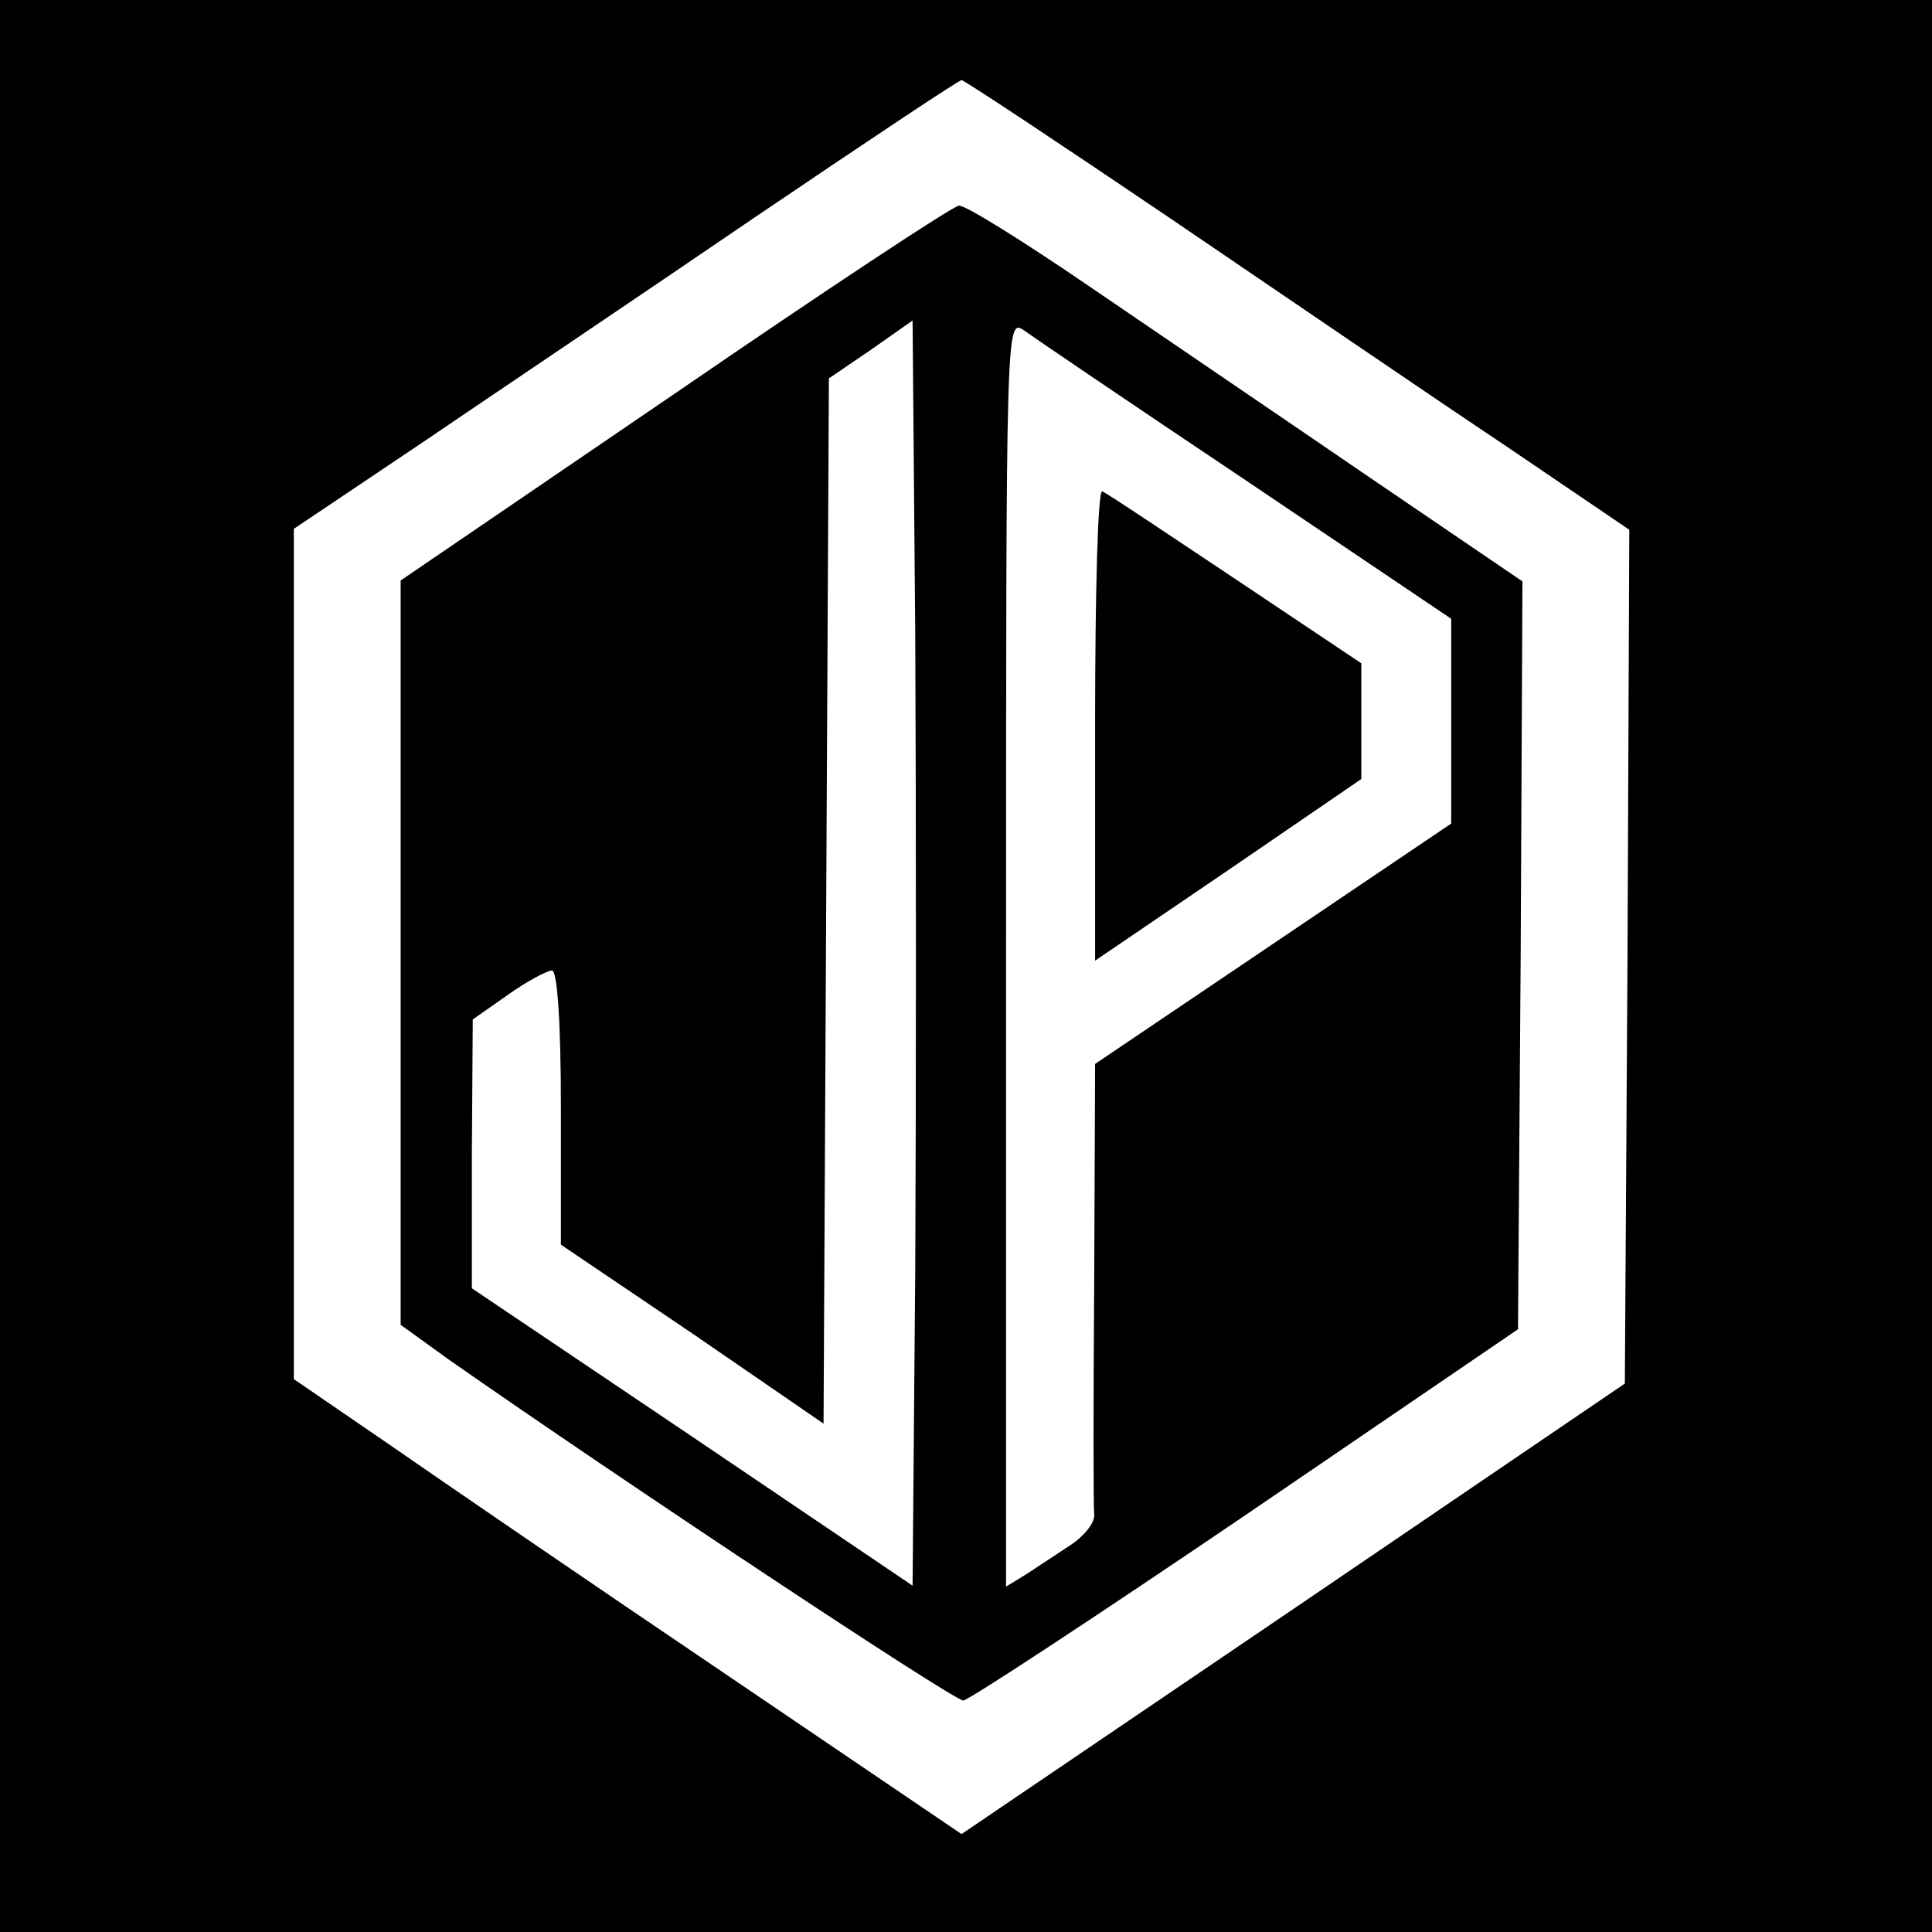
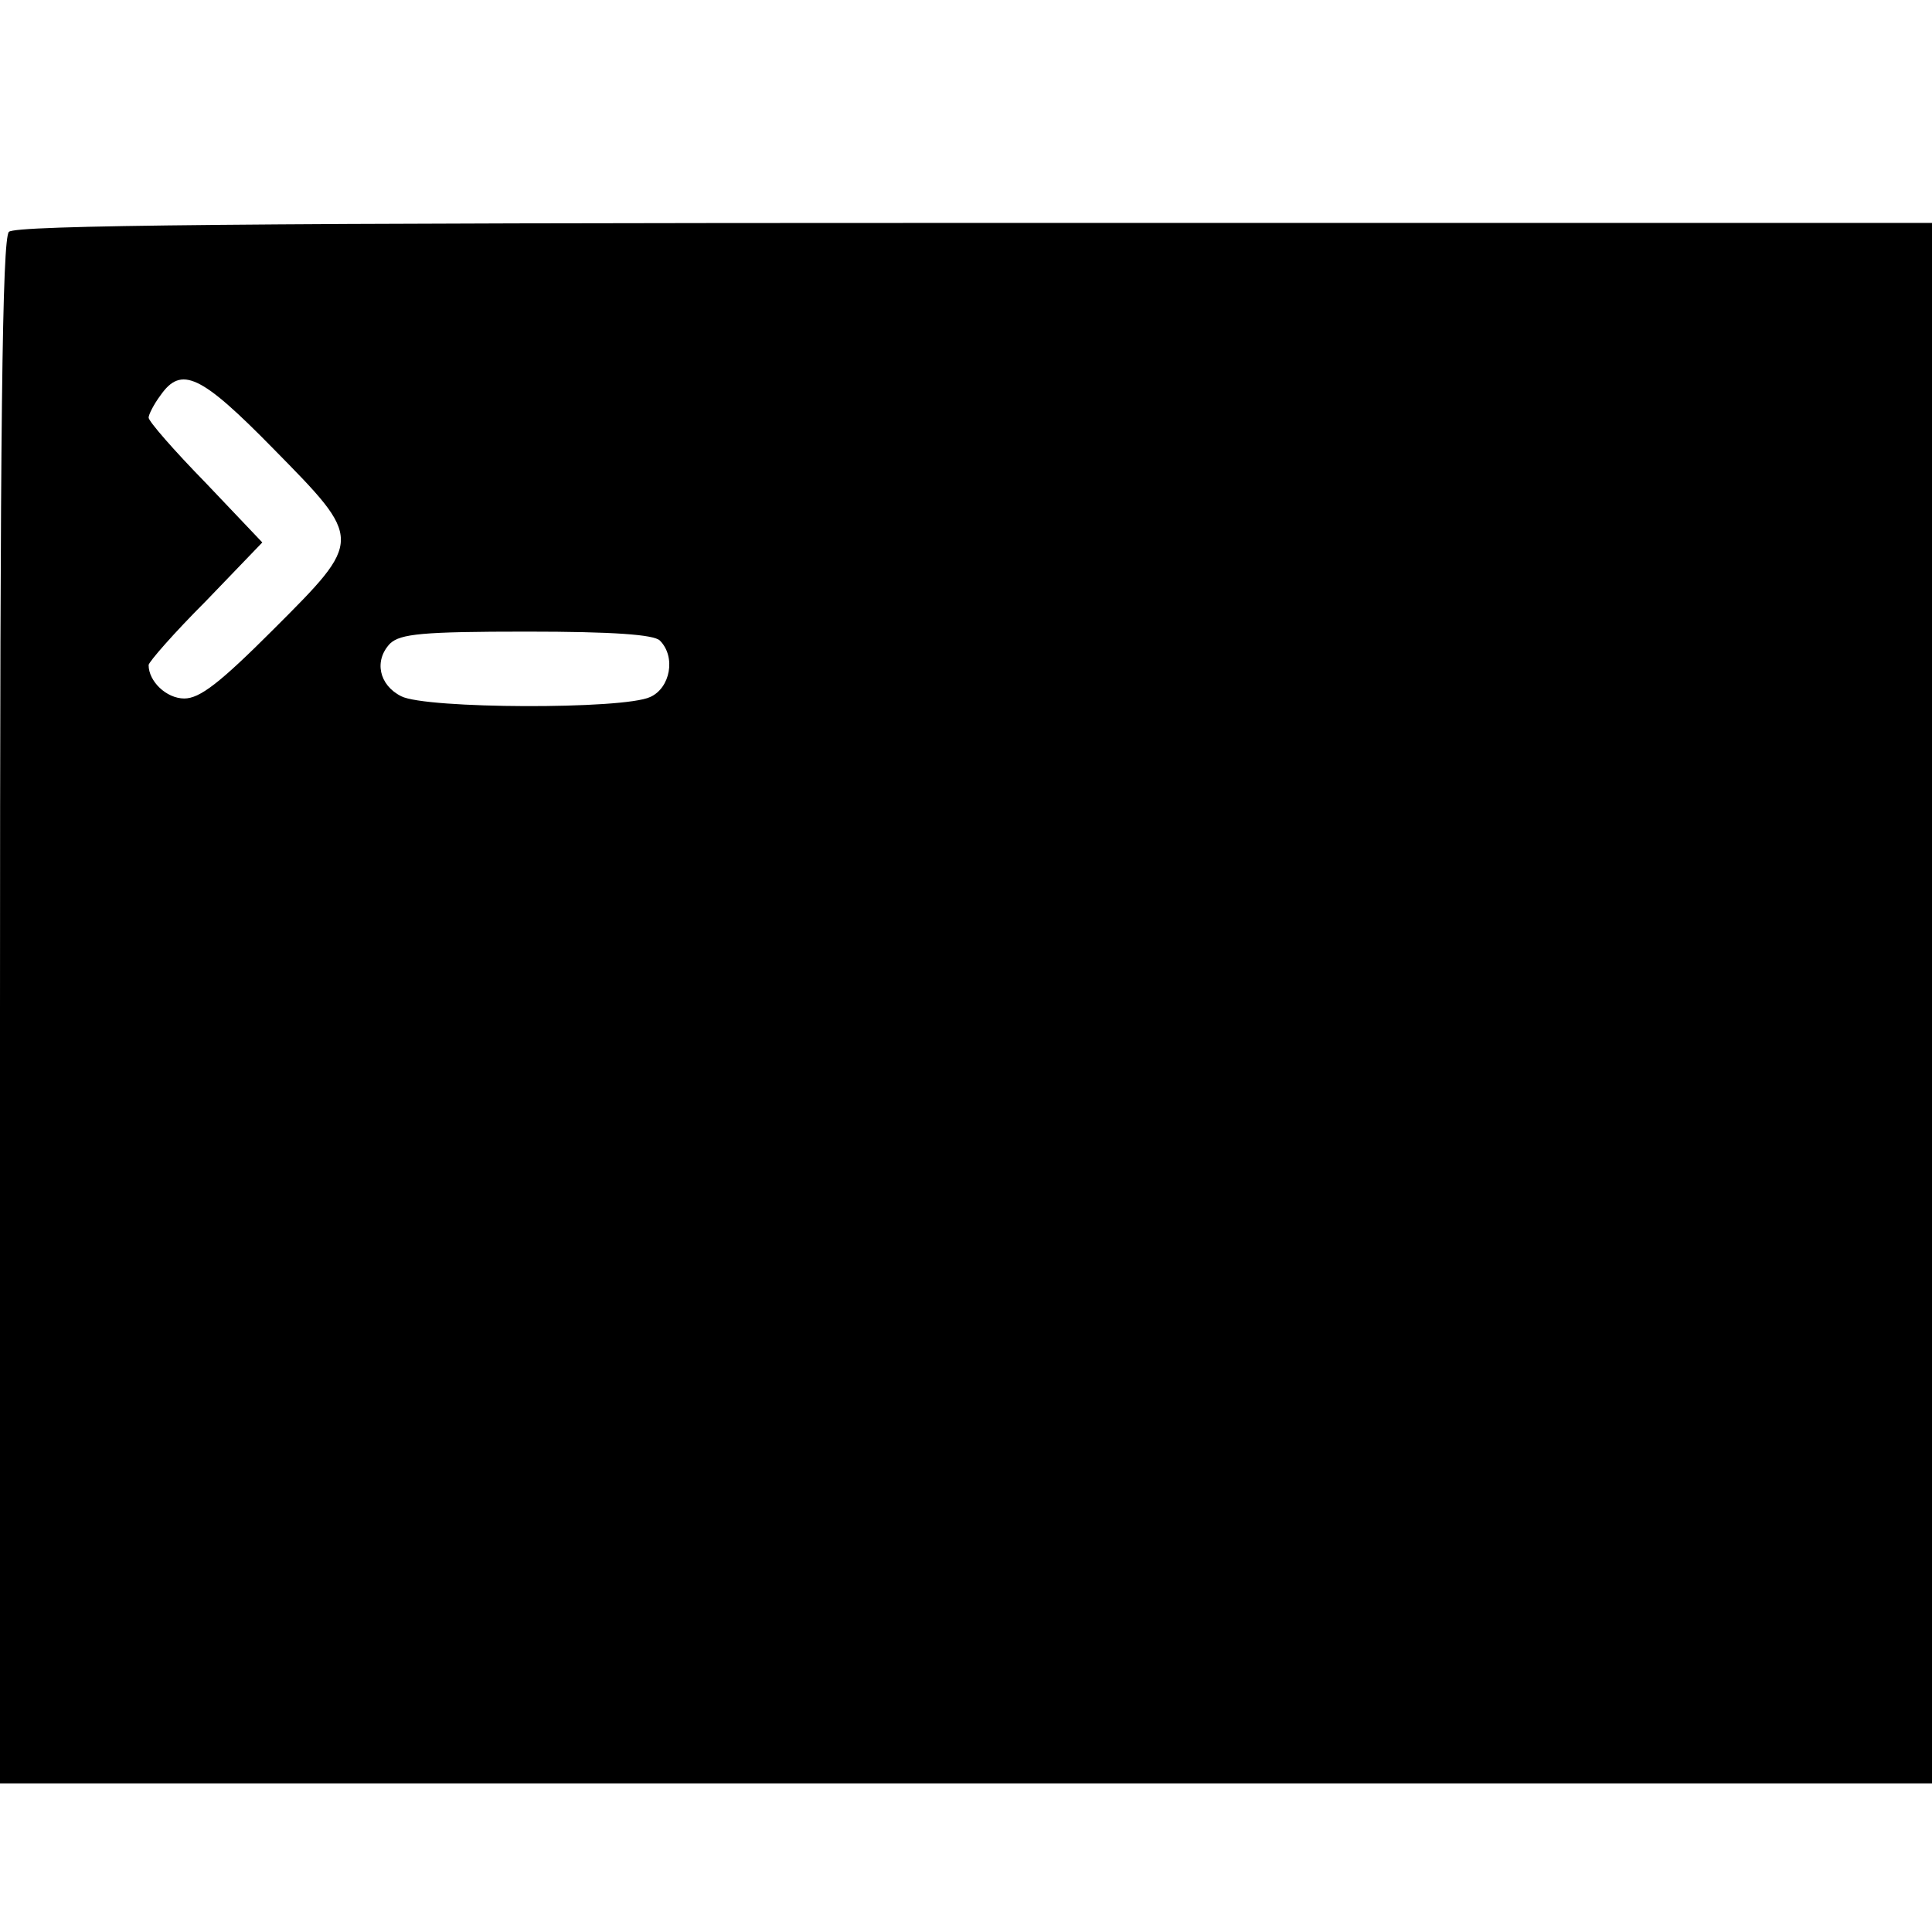
- <svg xmlns="http://www.w3.org/2000/svg" version="1.0" width="217pt" height="217pt" viewBox="0 0 217 217" preserveAspectRatio="xMidYMid meet">
-   <g transform="translate(0,217) scale(0.1,-0.1)" fill="#000000" stroke="none">
-     <path d="M0 1085 l0 -1085 1085 0 1085 0 0 1085 0 1085 -1085 0 -1085 0 0 -1085z m1317 838 c128 -87 295 -201 373 -253 l140 -95 -2 -479 -3 -480 -372 -253 -373 -253 -267 181 c-148 100 -316 215 -375 256 l-108 74 0 478 0 477 143 96 c78 53 246 166 372 252 127 86 232 156 235 156 3 0 110 -71 237 -157z" />
-     <path d="M758 1728 l-308 -210 0 -418 0 -418 54 -39 c193 -135 567 -383 578 -383 7 1 150 95 318 209 l305 208 3 420 2 420 -172 117 c-95 65 -235 160 -311 212 -76 52 -143 94 -150 93 -6 0 -150 -95 -319 -211z m270 -983 l-3 -356 -247 167 -248 167 0 151 1 151 40 28 c21 15 44 27 49 27 6 0 10 -59 10 -154 l0 -154 148 -100 147 -101 3 587 3 587 47 32 47 33 3 -355 c1 -195 1 -515 0 -710z m372 885 l230 -155 0 -115 0 -115 -200 -135 -200 -135 -1 -245 c-1 -135 -1 -252 0 -261 1 -9 -11 -24 -26 -34 -15 -10 -38 -25 -50 -33 l-23 -14 0 712 c0 710 0 712 20 699 11 -8 123 -84 250 -169z" />
-     <path d="M1230 1356 l0 -265 150 102 149 102 0 65 0 65 -142 95 c-78 52 -145 97 -149 98 -5 2 -8 -116 -8 -262z" />
+ <svg xmlns="http://www.w3.org/2000/svg" version="1.0" width="260pt" height="260pt" viewBox="0 0 260 260" preserveAspectRatio="xMidYMid meet">
+   <g transform="translate(0,260) scale(0.1,-0.1)" fill="#000000" stroke="none">
+     <path d="M12 2288 c-9 -9 -12 -256 -12 -1050 l0 -1038 1300 0 1300 0 0 1050 0 1050 -1288 0 c-988 0 -1291 -3 -1300 -12z m356 -292 c121 -123 121 -122 0 -243 -72 -72 -99 -93 -120 -93 -24 0 -48 23 -48 45 0 4 34 43 77 86 l76 79 -76 80 c-43 44 -77 83 -77 88 0 4 7 18 16 30 28 40 54 28 152 -72z m520 -258 c22 -22 14 -64 -13 -76 -36 -17 -302 -16 -335 1 -30 15 -37 48 -15 71 14 13 43 16 184 16 116 0 171 -4 179 -12z" />
  </g>
</svg>
